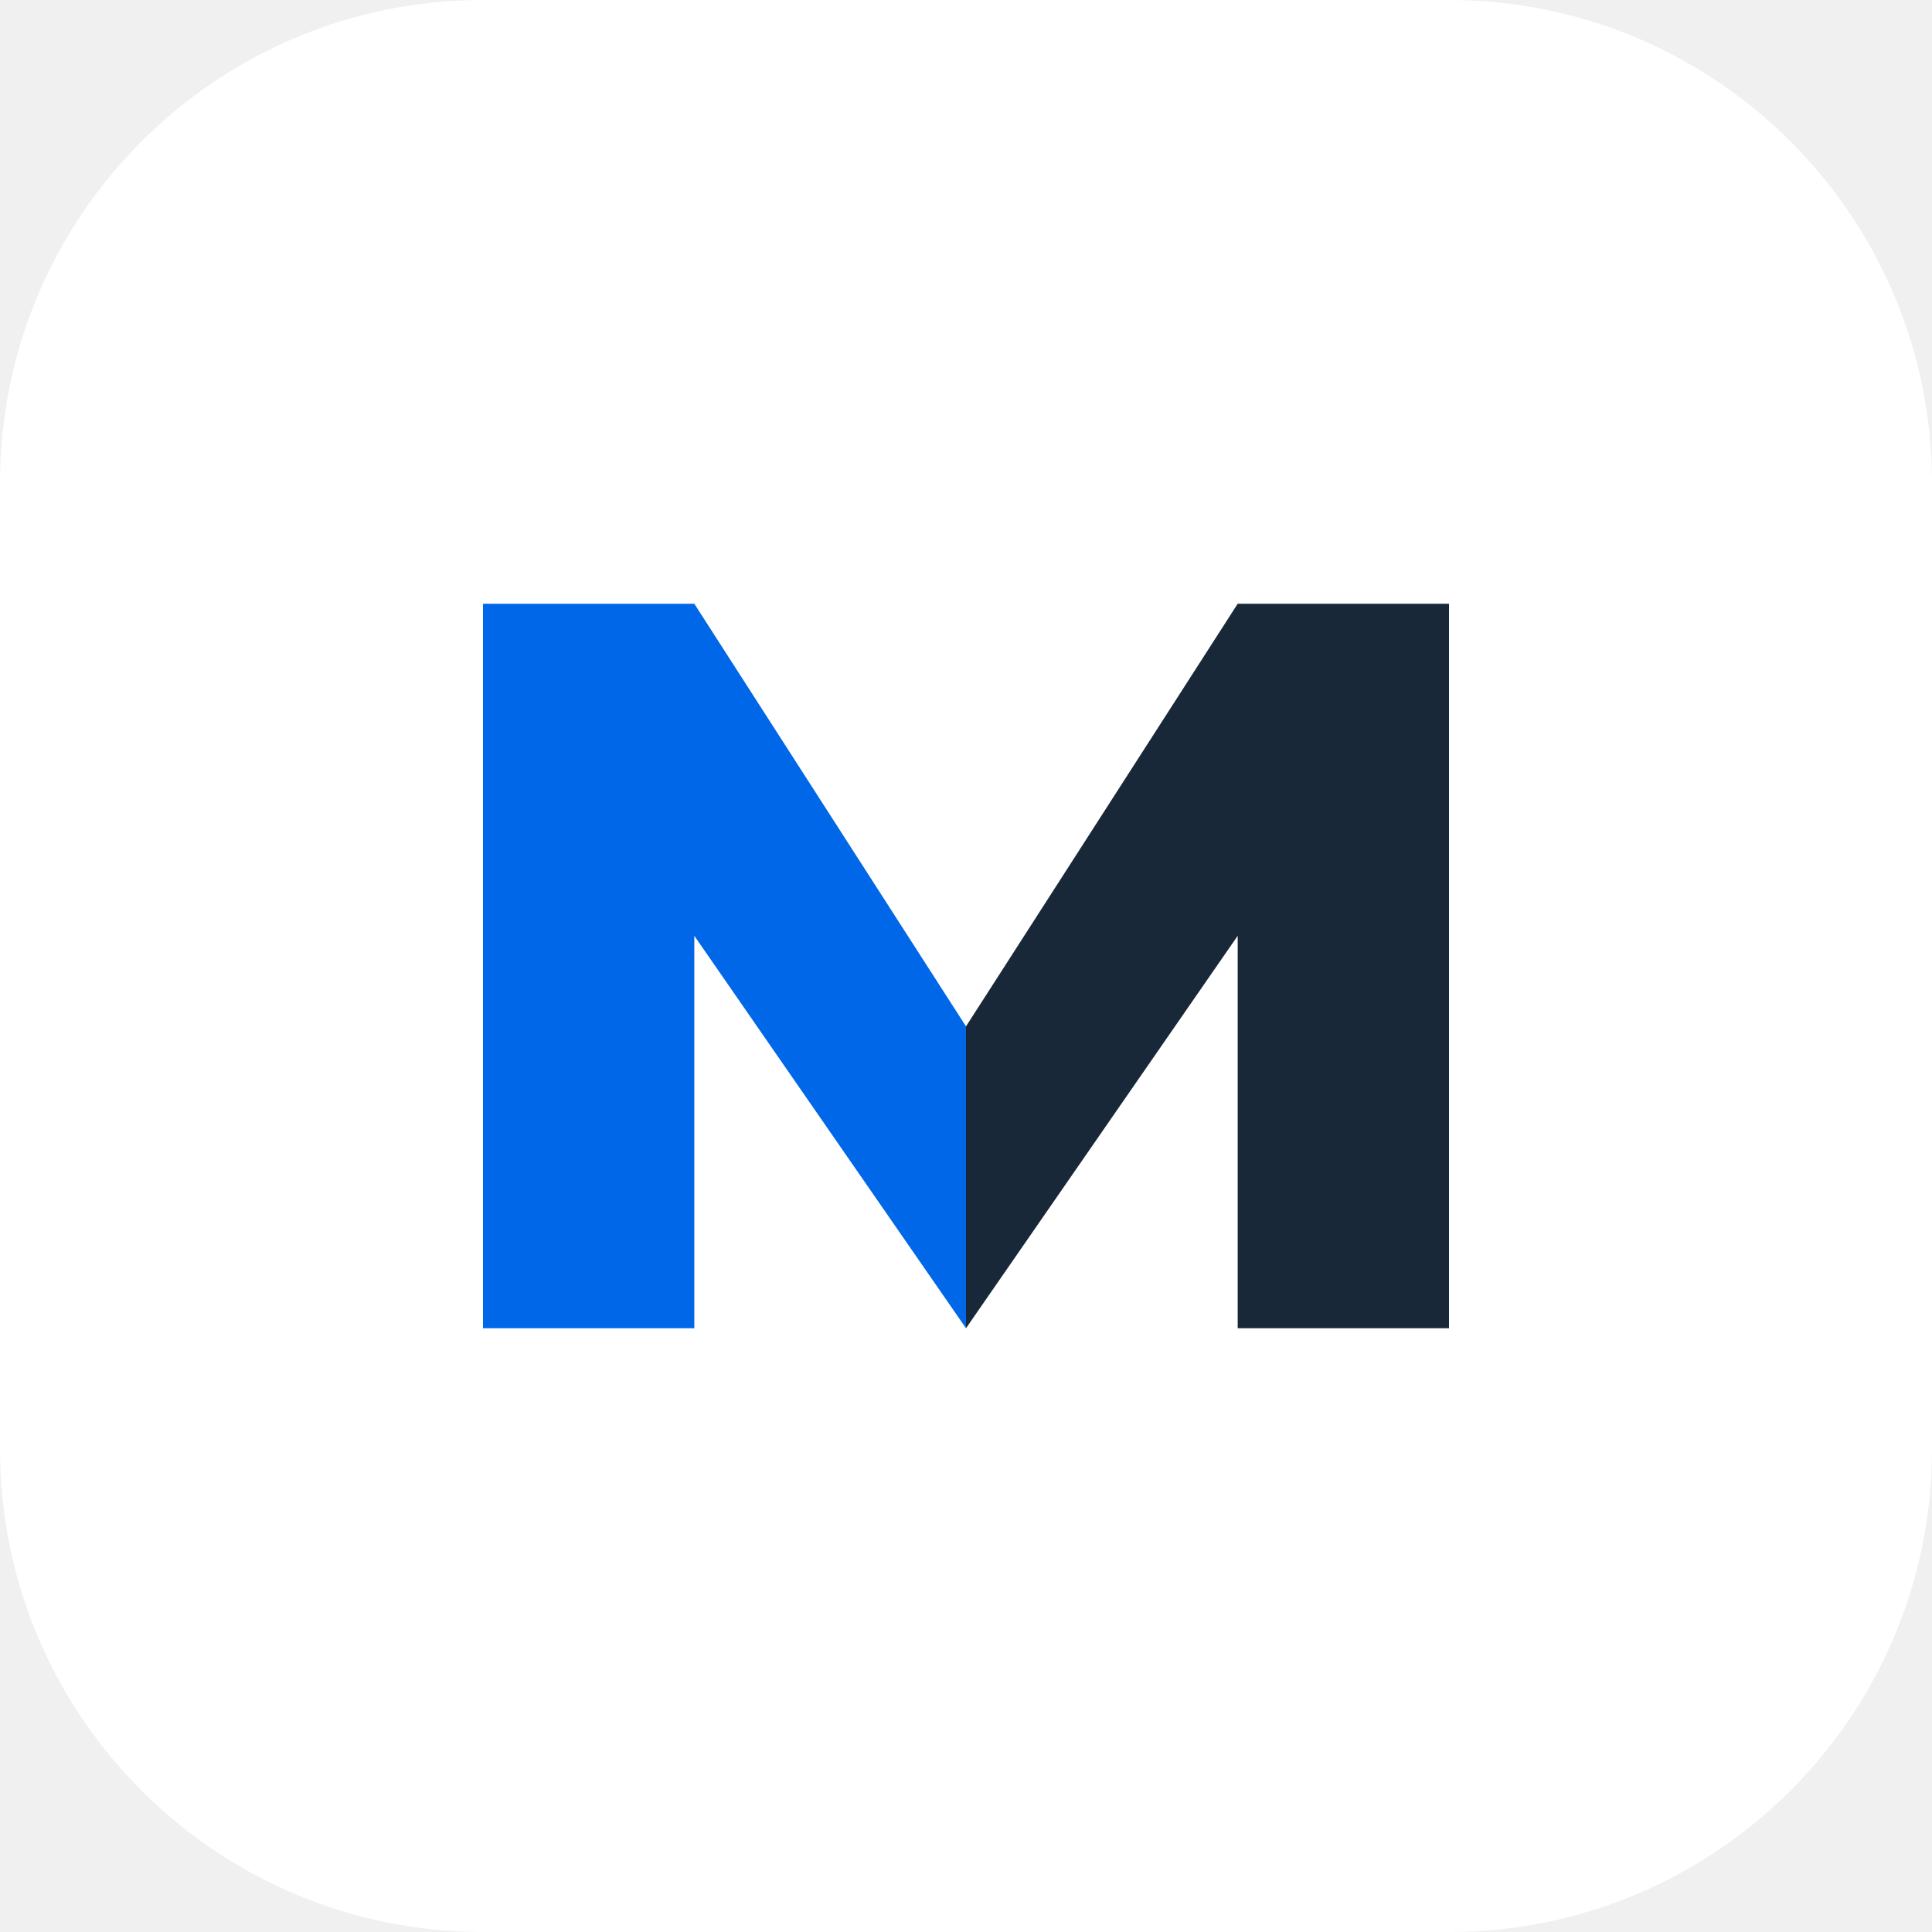
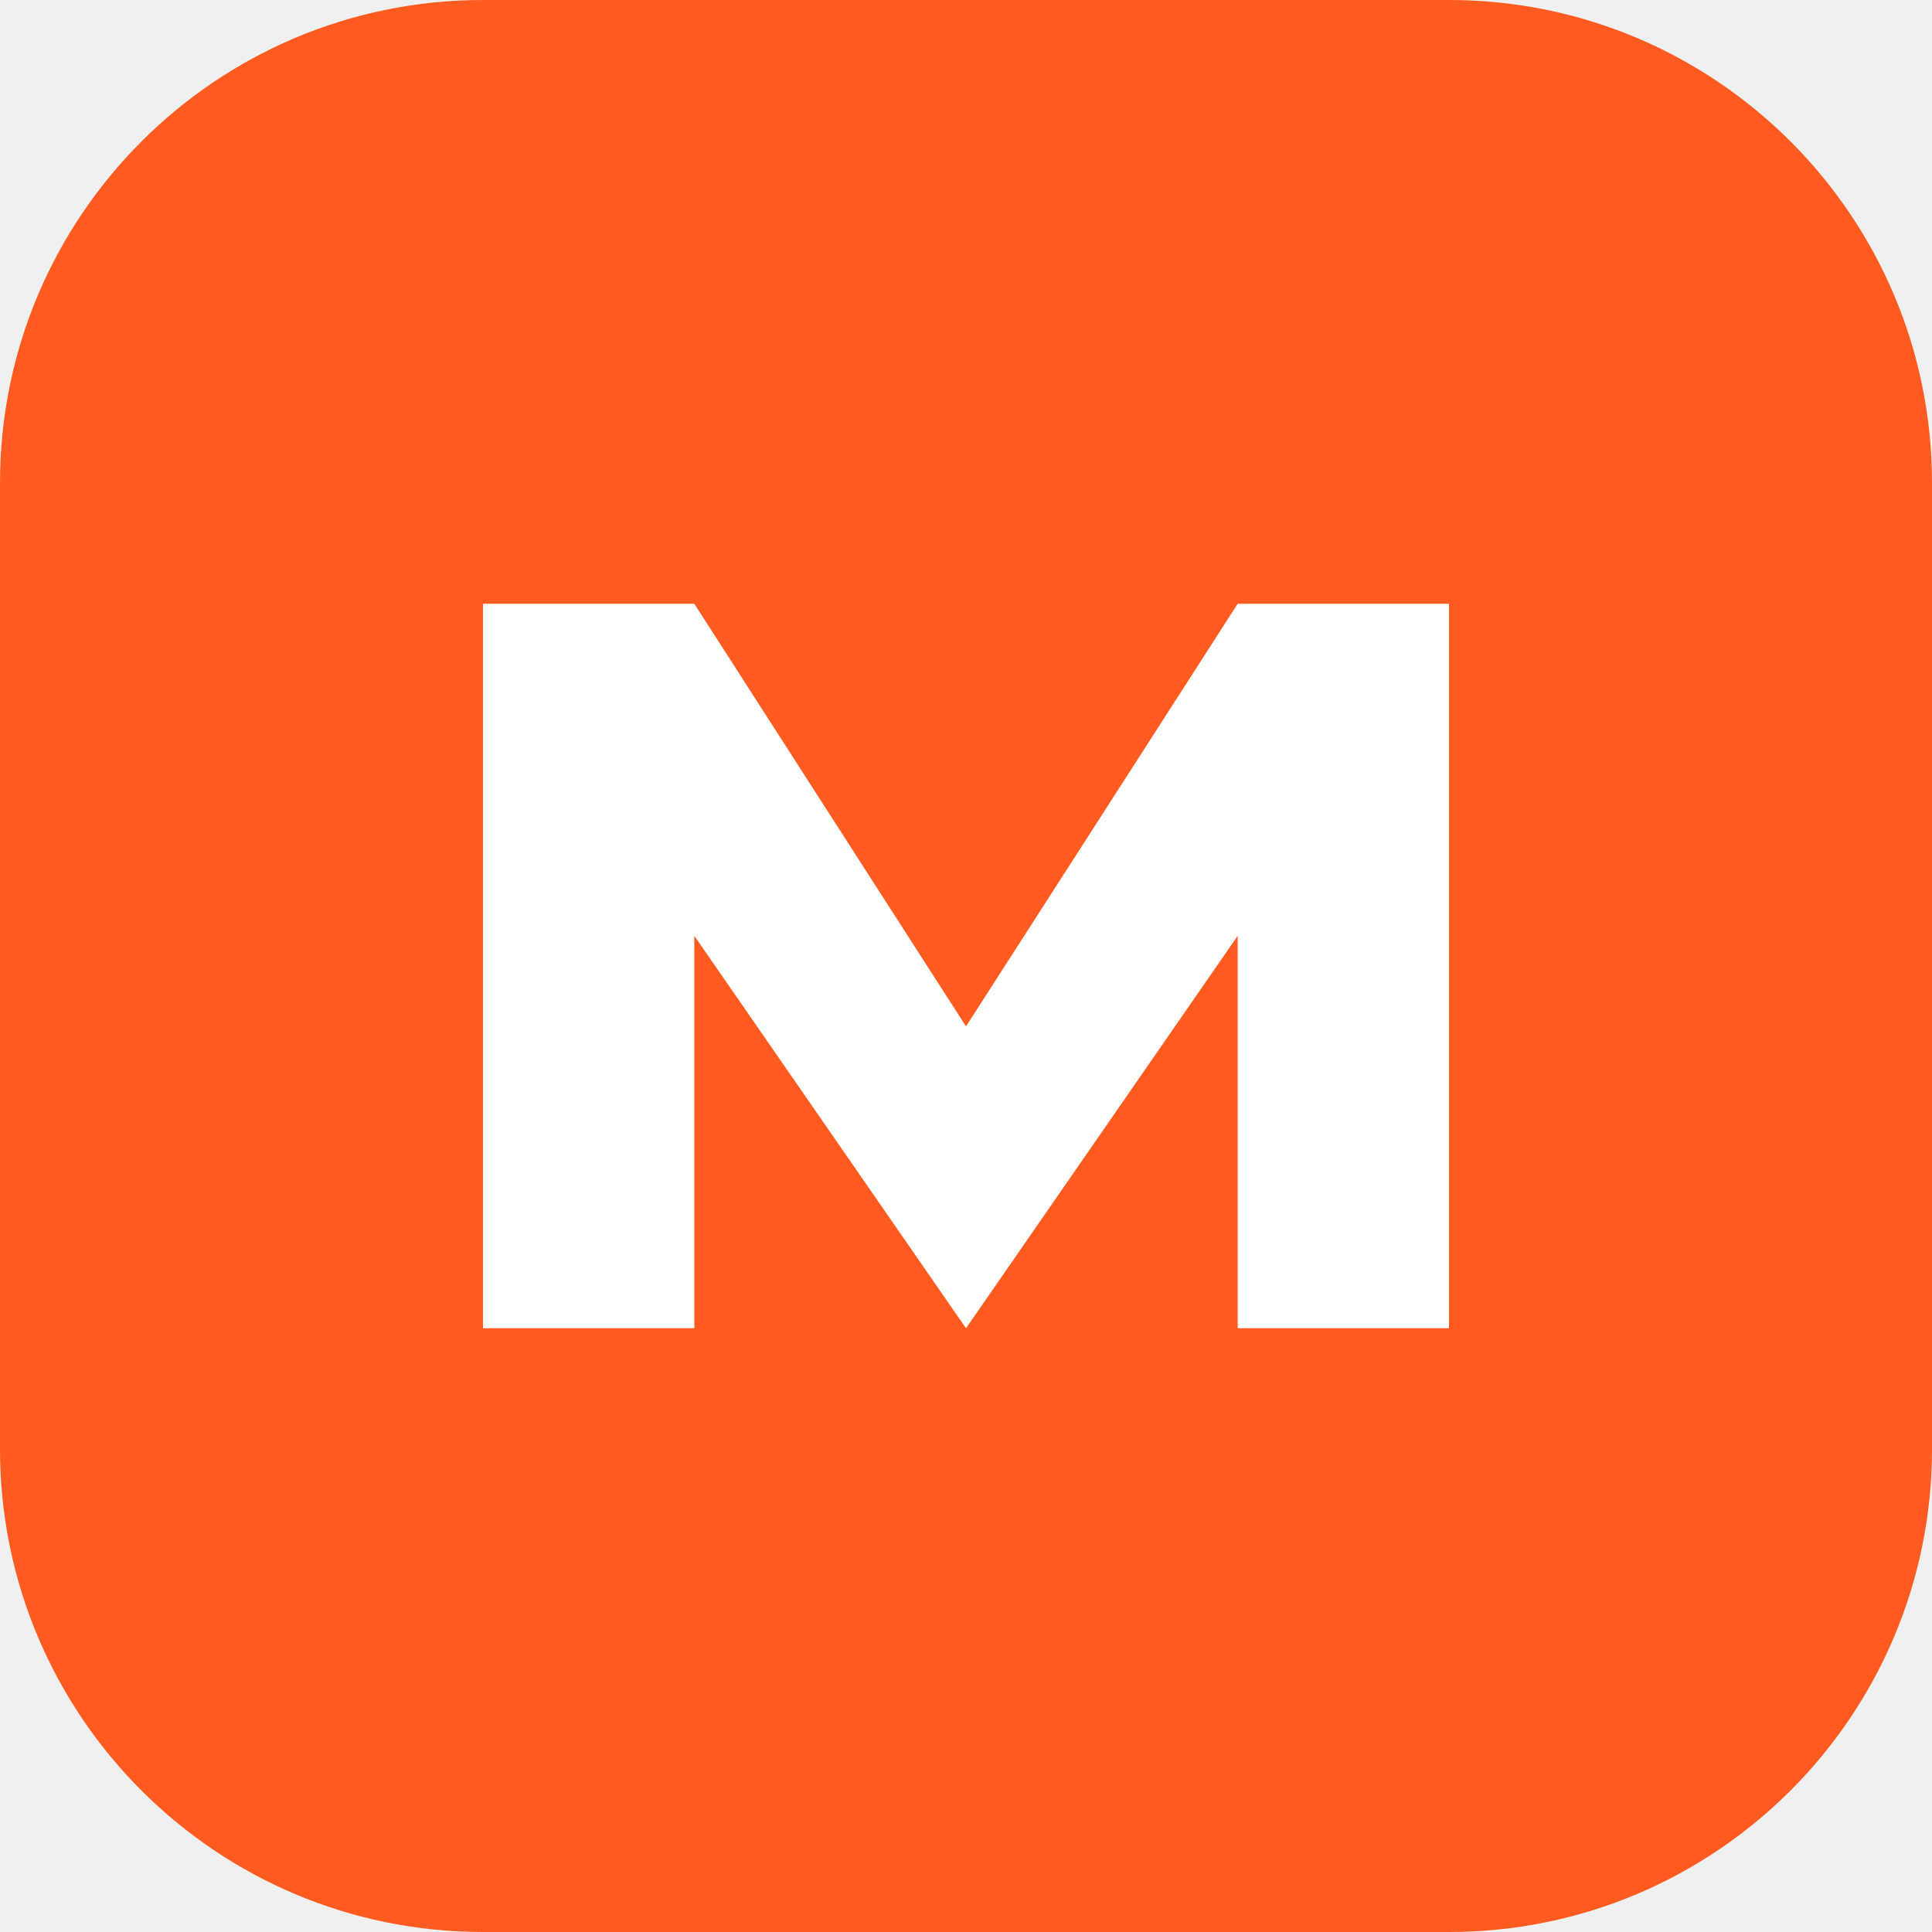
<svg xmlns="http://www.w3.org/2000/svg" viewBox="0 0 64 64">
-   <defs>
-     <clipPath id="l">
-       <rect x="0" y="0" width="32" height="64" />
-     </clipPath>
-     <clipPath id="r">
-       <rect x="32" y="0" width="32" height="64" />
-     </clipPath>
-   </defs>
-   <rect width="64" height="64" rx="16" fill="#fff" />
-   <path d="M16 44V20h7l9 14 9-14h7v24h-7V31l-9 13-9-13v13h-7z" fill="#0068e8" clip-path="url(#l)" />
-   <path d="M16 44V20h7l9 14 9-14h7v24h-7V31l-9 13-9-13v13h-7z" fill="#182838" clip-path="url(#r)" />
+   <rect width="64" height="64" rx="16" fill="#ff5a1f" />
+   <path d="M16 44V20h7l9 14 9-14h7v24h-7V31l-9 13-9-13v13h-7z" fill="#fff" />
</svg>
